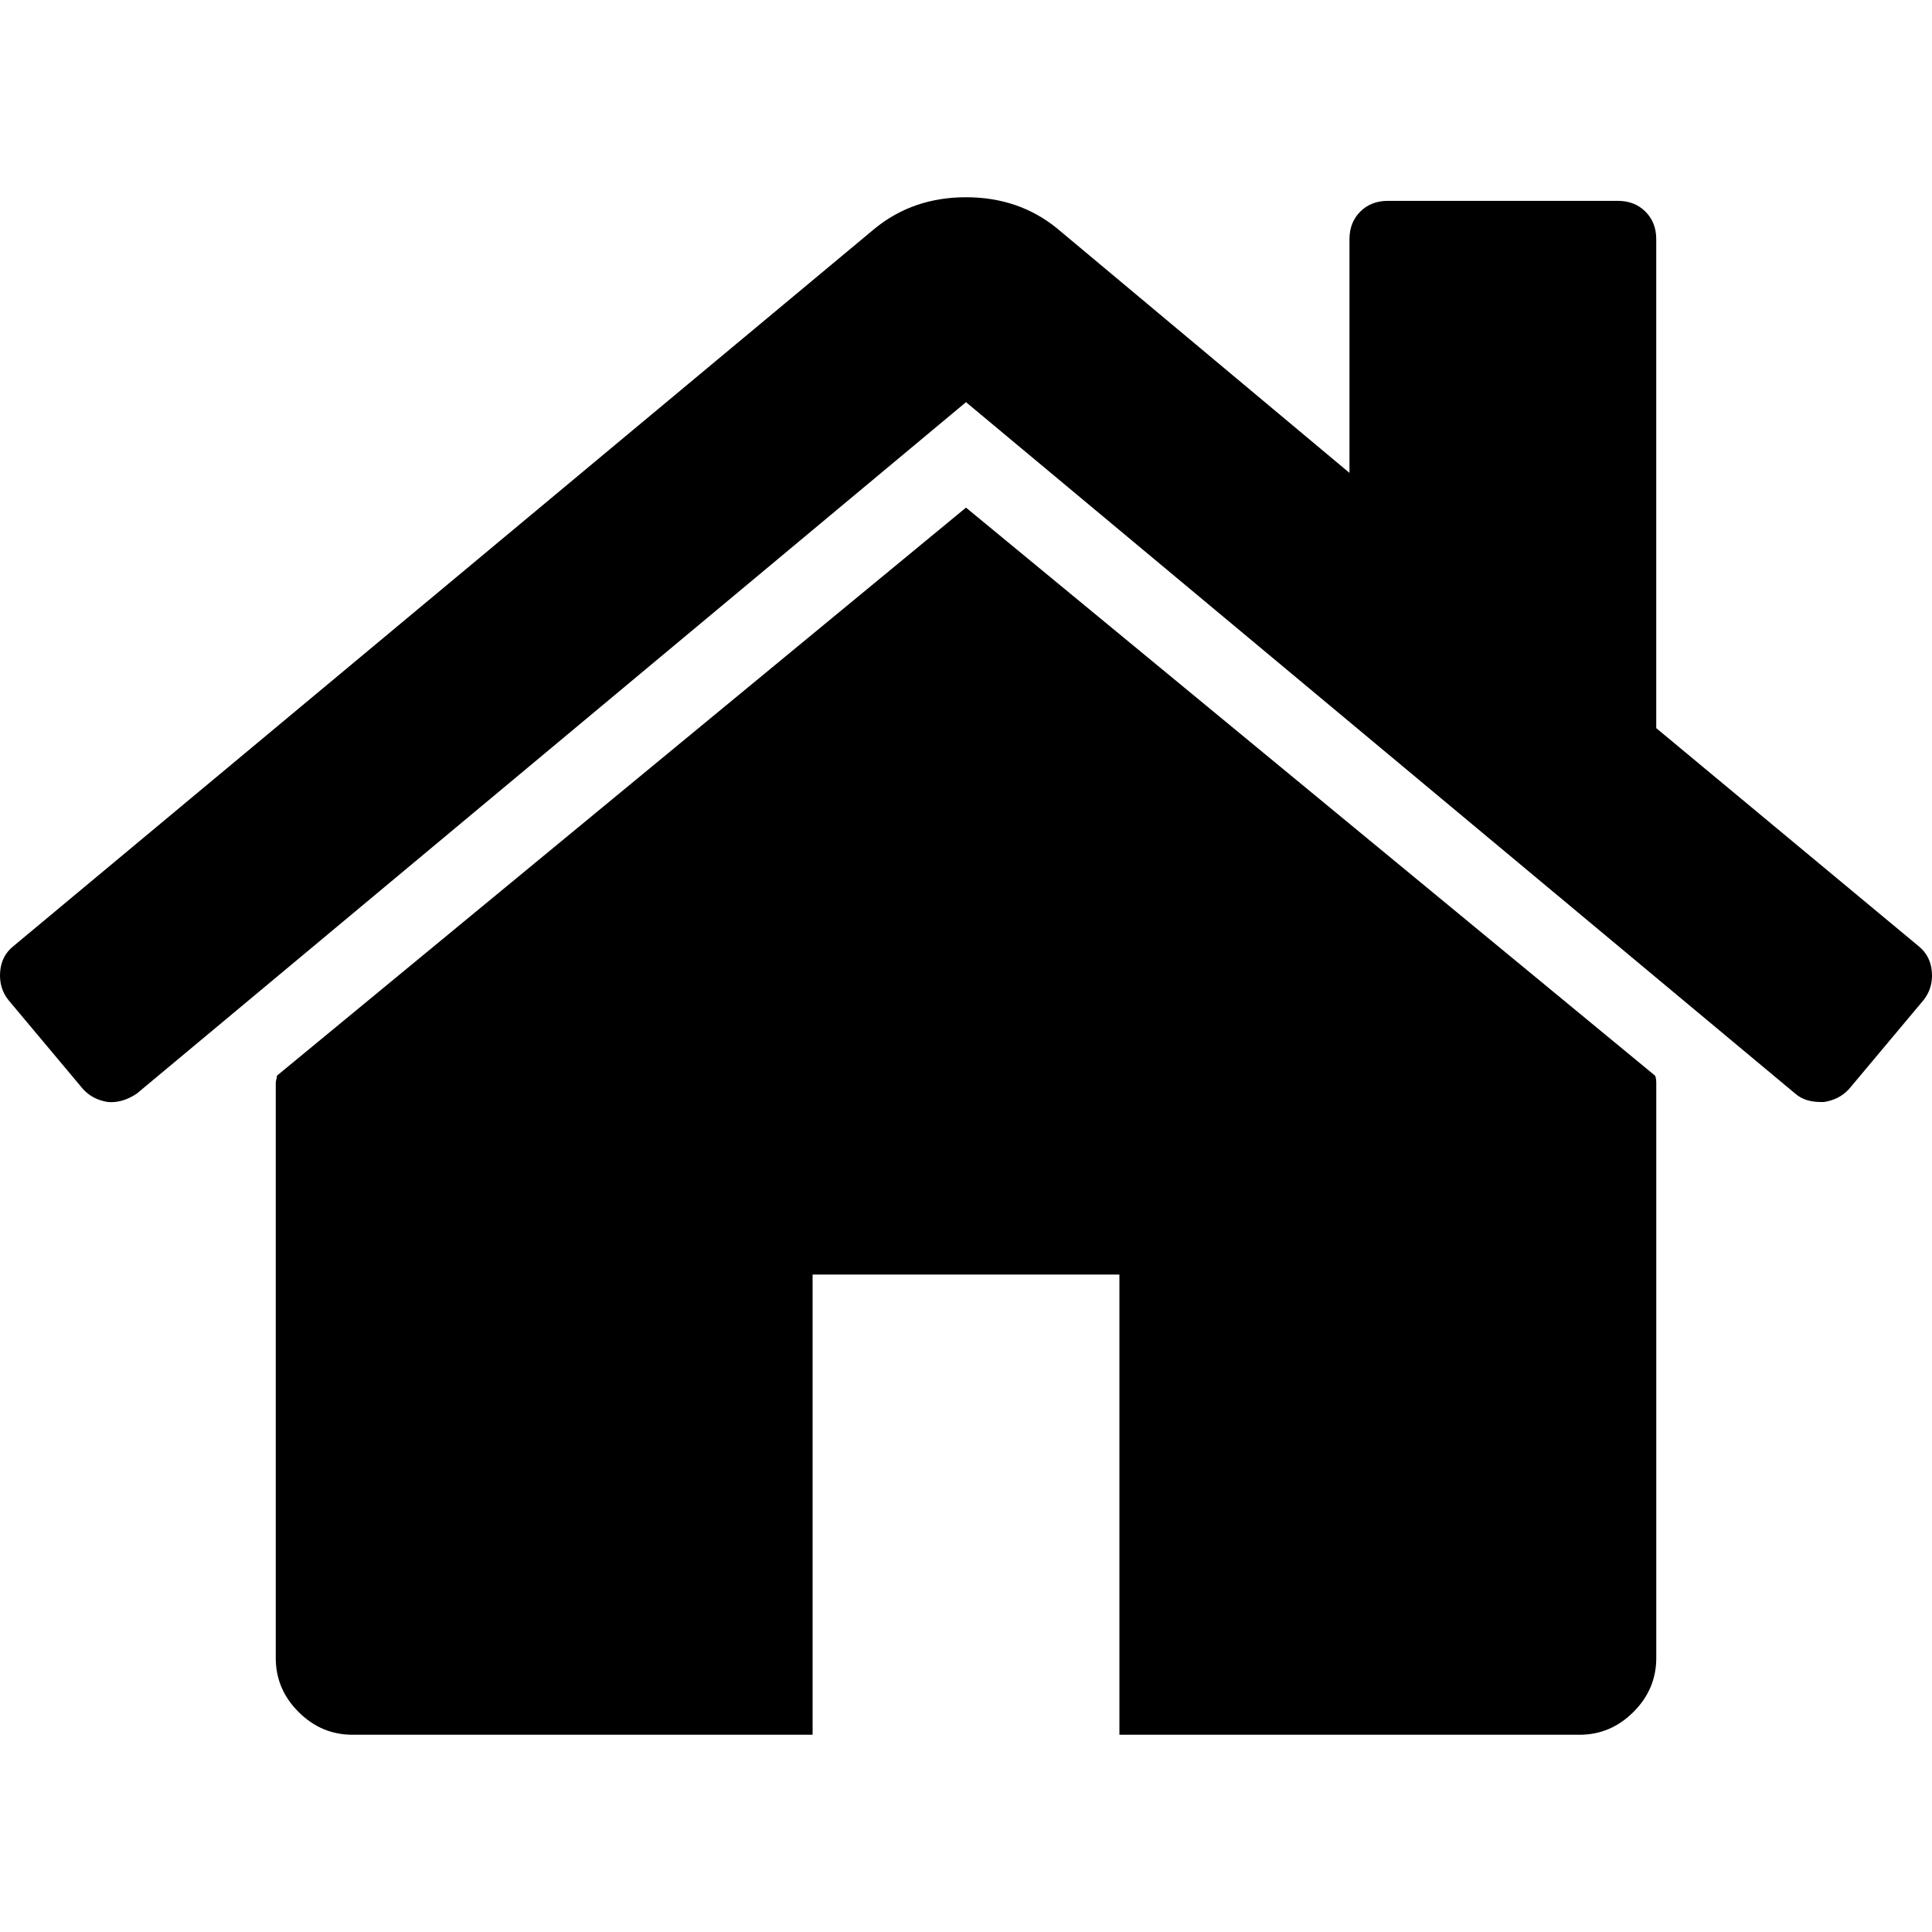
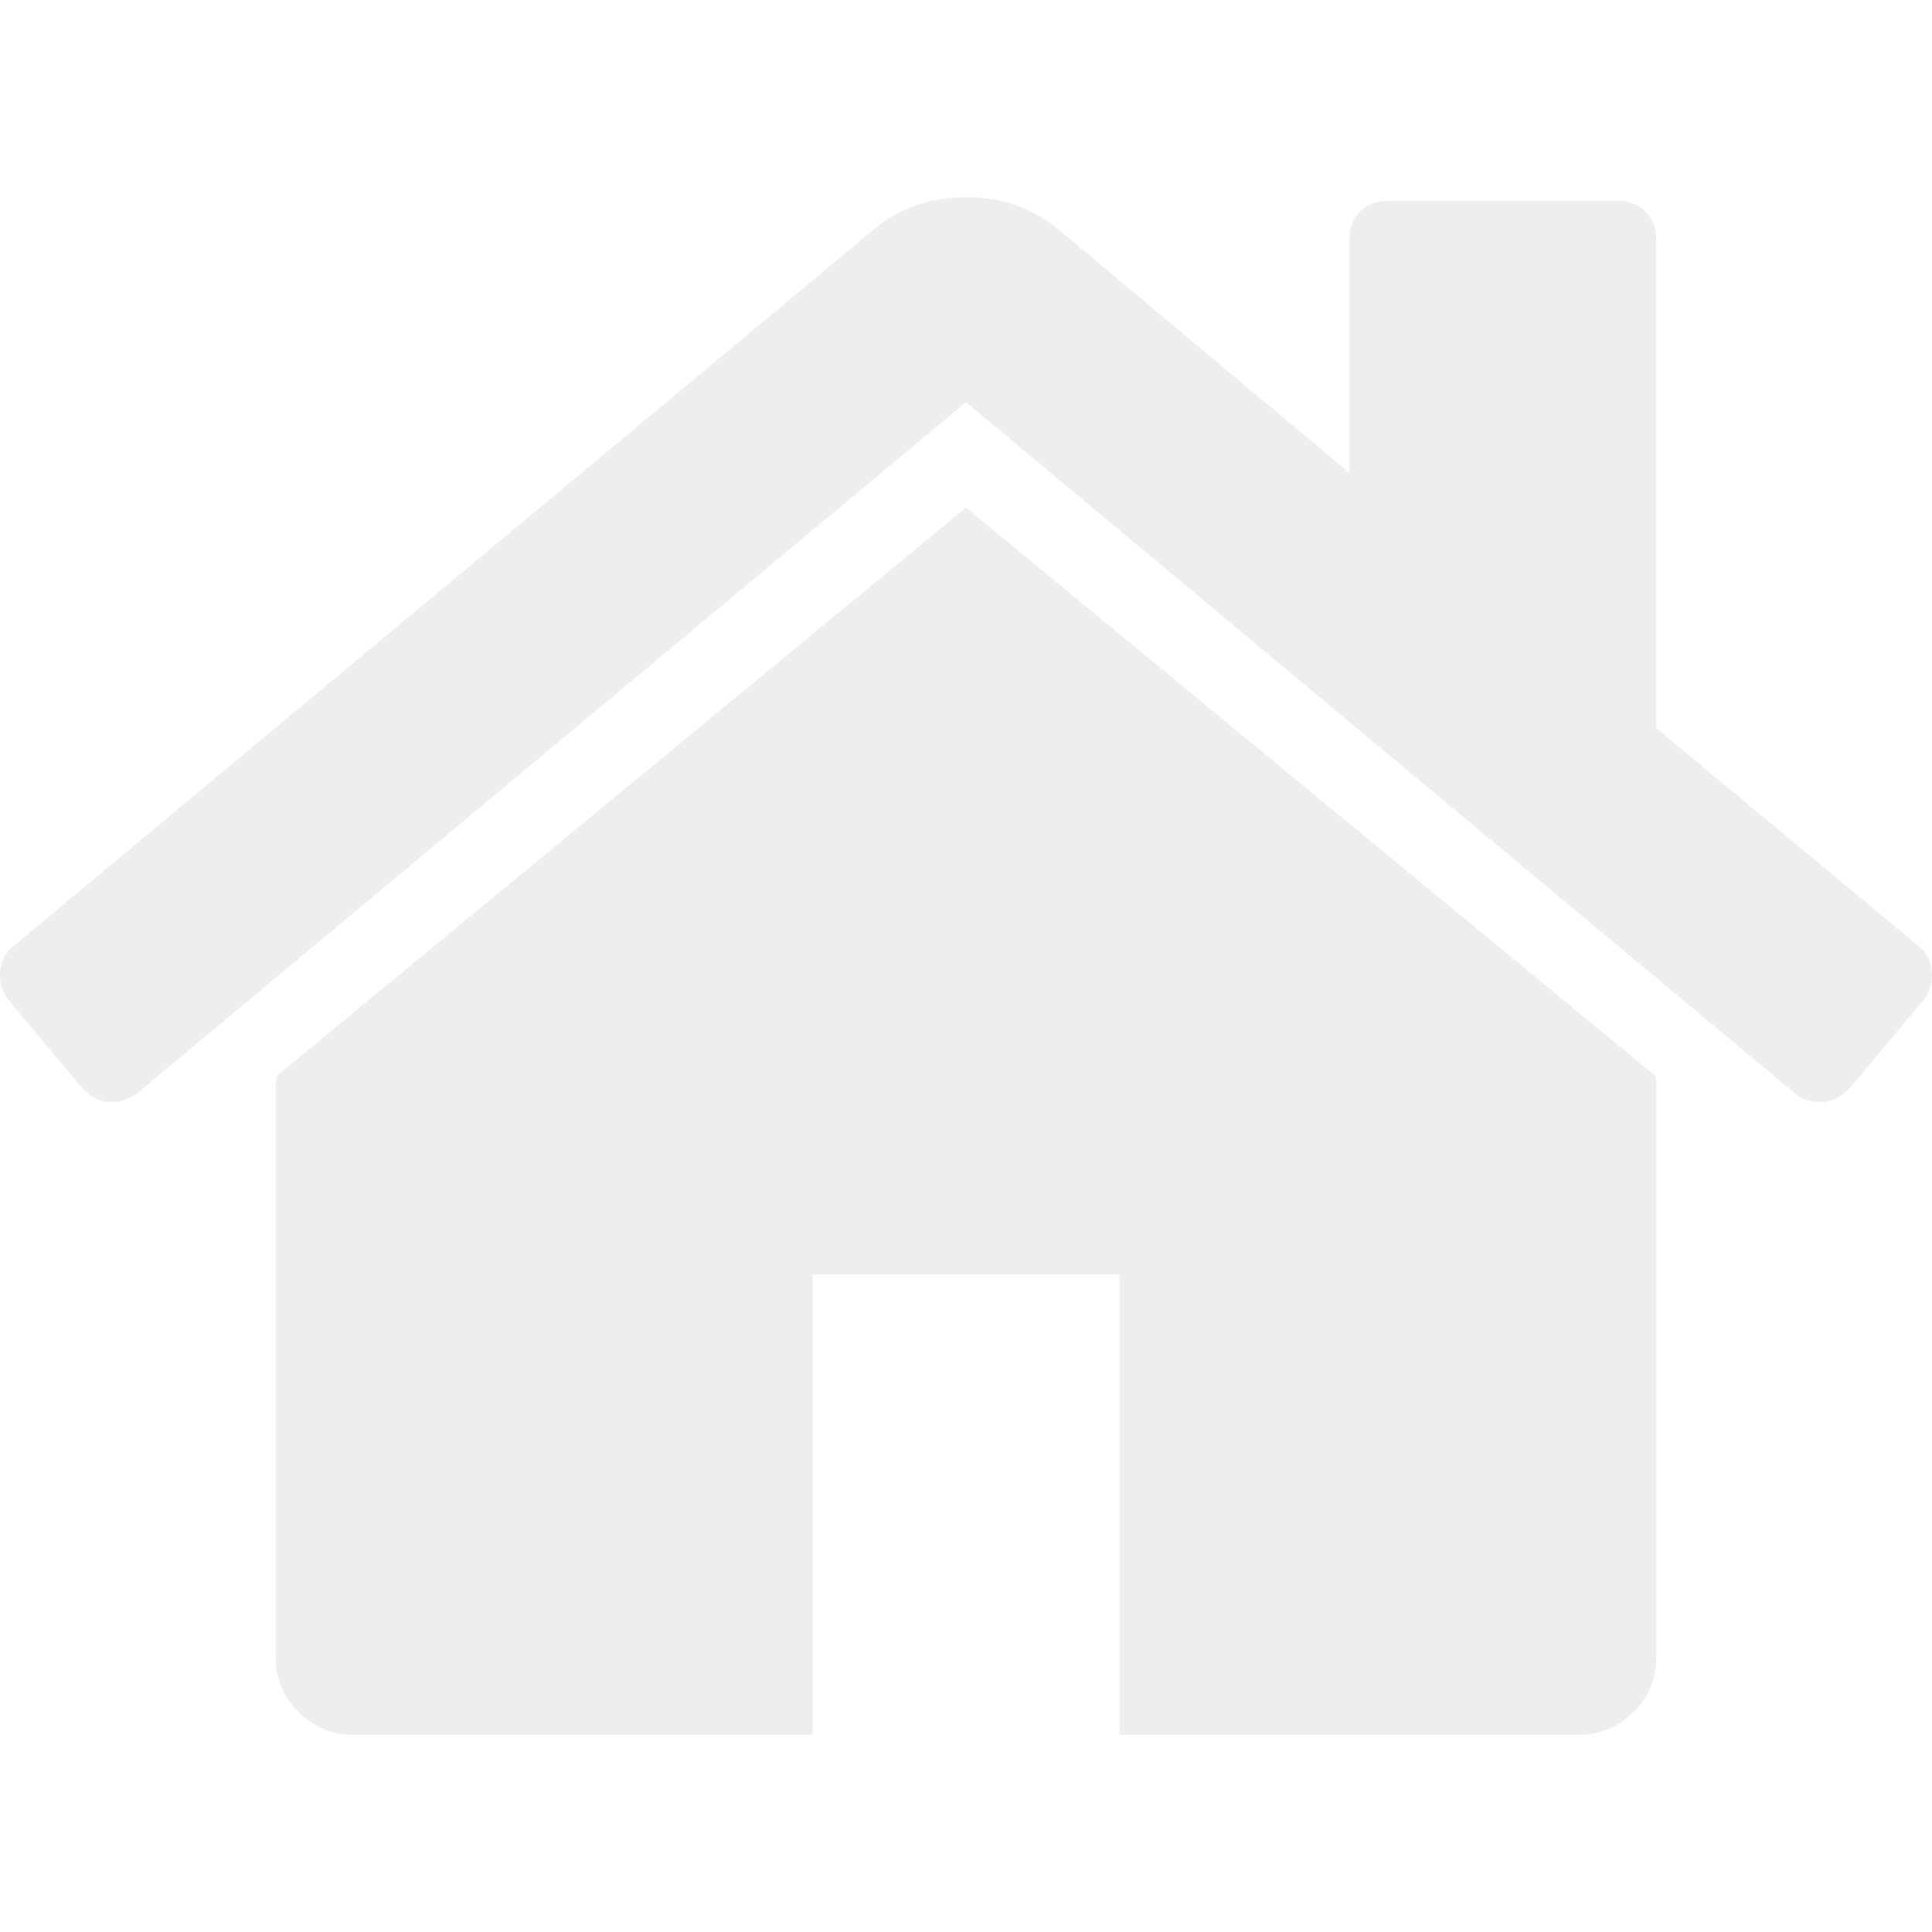
- <svg xmlns="http://www.w3.org/2000/svg" version="1.1" id="Capa_1" x="0px" y="0px" width="460.298px" height="460.297px" viewBox="0 0 460.298 460.297" style="enable-background:new 0 0 460.298 460.297;" xml:space="preserve">
+ <svg xmlns="http://www.w3.org/2000/svg" version="1.1" id="Capa_1" x="0px" y="0px" width="50px" height="50px" viewBox="0 0 460.298 460.297" style="enable-background:new 0 0 460.298 460.297;" xml:space="preserve">
+   <style type="text/css">
+ 	
+ 	.social { fill: #eee; }
+ 	
+ </style>
  <g>
    <g>
-       <path d="M230.149,120.939L65.986,256.274c0,0.191-0.048,0.472-0.144,0.855c-0.094,0.38-0.144,0.656-0.144,0.852v137.041    c0,4.948,1.809,9.236,5.426,12.847c3.616,3.613,7.898,5.431,12.847,5.431h109.63V303.664h73.097v109.64h109.629    c4.948,0,9.236-1.814,12.847-5.435c3.617-3.607,5.432-7.898,5.432-12.847V257.981c0-0.76-0.104-1.334-0.288-1.707L230.149,120.939    z" />
-       <path d="M457.122,225.438L394.6,173.476V56.989c0-2.663-0.856-4.853-2.574-6.567c-1.704-1.712-3.894-2.568-6.563-2.568h-54.816    c-2.666,0-4.855,0.856-6.57,2.568c-1.711,1.714-2.566,3.905-2.566,6.567v55.673l-69.662-58.245    c-6.084-4.949-13.318-7.423-21.694-7.423c-8.375,0-15.608,2.474-21.698,7.423L3.172,225.438c-1.903,1.52-2.946,3.566-3.14,6.136    c-0.193,2.568,0.472,4.811,1.997,6.713l17.701,21.128c1.525,1.712,3.521,2.759,5.996,3.142c2.285,0.192,4.57-0.476,6.855-1.998    L230.149,95.817l197.57,164.741c1.526,1.328,3.521,1.991,5.996,1.991h0.858c2.471-0.376,4.463-1.43,5.996-3.138l17.703-21.125    c1.522-1.906,2.189-4.145,1.991-6.716C460.068,229.007,459.021,226.961,457.122,225.438z" />
+       <path class="social" d="M230.149,120.939L65.986,256.274c0,0.191-0.048,0.472-0.144,0.855c-0.094,0.38-0.144,0.656-0.144,0.852v137.041    c0,4.948,1.809,9.236,5.426,12.847c3.616,3.613,7.898,5.431,12.847,5.431h109.63V303.664h73.097v109.64h109.629    c4.948,0,9.236-1.814,12.847-5.435c3.617-3.607,5.432-7.898,5.432-12.847V257.981c0-0.76-0.104-1.334-0.288-1.707L230.149,120.939    z" />
+       <path class="social" d="M457.122,225.438L394.6,173.476V56.989c0-2.663-0.856-4.853-2.574-6.567c-1.704-1.712-3.894-2.568-6.563-2.568h-54.816    c-2.666,0-4.855,0.856-6.57,2.568c-1.711,1.714-2.566,3.905-2.566,6.567v55.673l-69.662-58.245    c-6.084-4.949-13.318-7.423-21.694-7.423c-8.375,0-15.608,2.474-21.698,7.423L3.172,225.438c-1.903,1.52-2.946,3.566-3.14,6.136    c-0.193,2.568,0.472,4.811,1.997,6.713l17.701,21.128c1.525,1.712,3.521,2.759,5.996,3.142c2.285,0.192,4.57-0.476,6.855-1.998    L230.149,95.817l197.57,164.741c1.526,1.328,3.521,1.991,5.996,1.991h0.858c2.471-0.376,4.463-1.43,5.996-3.138l17.703-21.125    c1.522-1.906,2.189-4.145,1.991-6.716C460.068,229.007,459.021,226.961,457.122,225.438z" />
    </g>
  </g>
-   <g>
- </g>
-   <g>
- </g>
-   <g>
- </g>
-   <g>
- </g>
-   <g>
- </g>
-   <g>
- </g>
-   <g>
- </g>
-   <g>
- </g>
-   <g>
- </g>
-   <g>
- </g>
-   <g>
- </g>
-   <g>
- </g>
-   <g>
- </g>
-   <g>
- </g>
-   <g>
- </g>
</svg>
